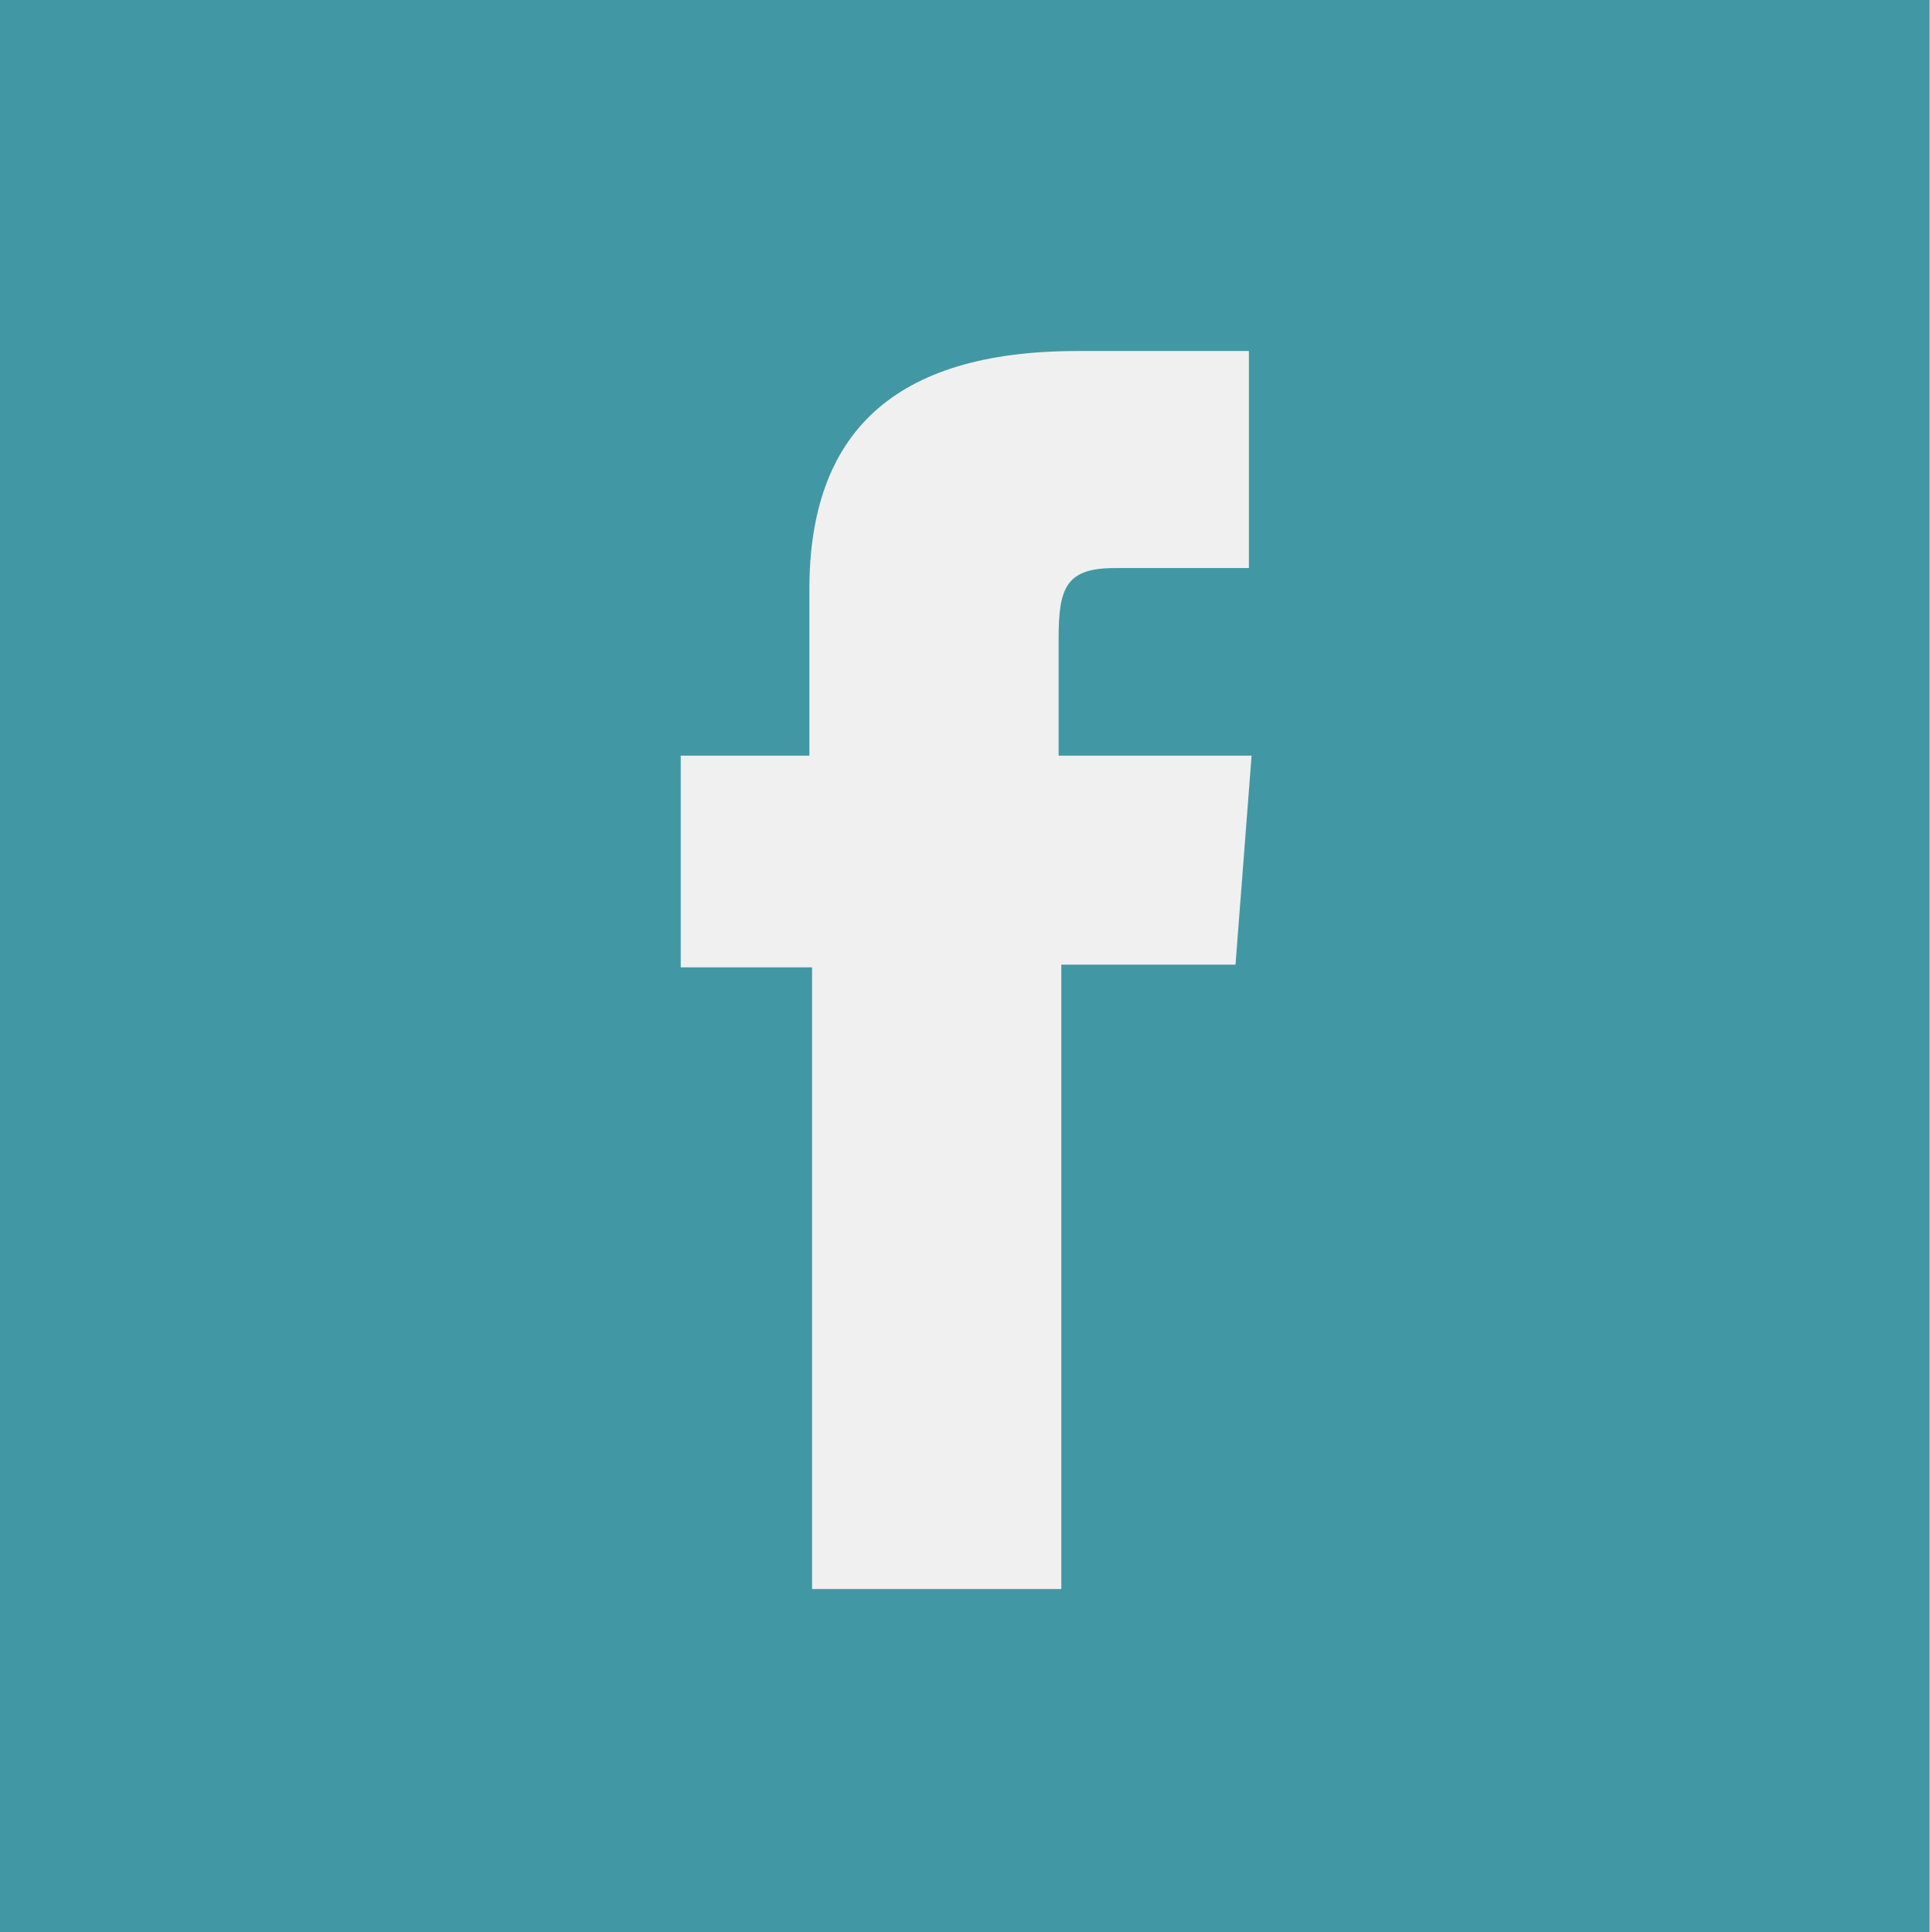
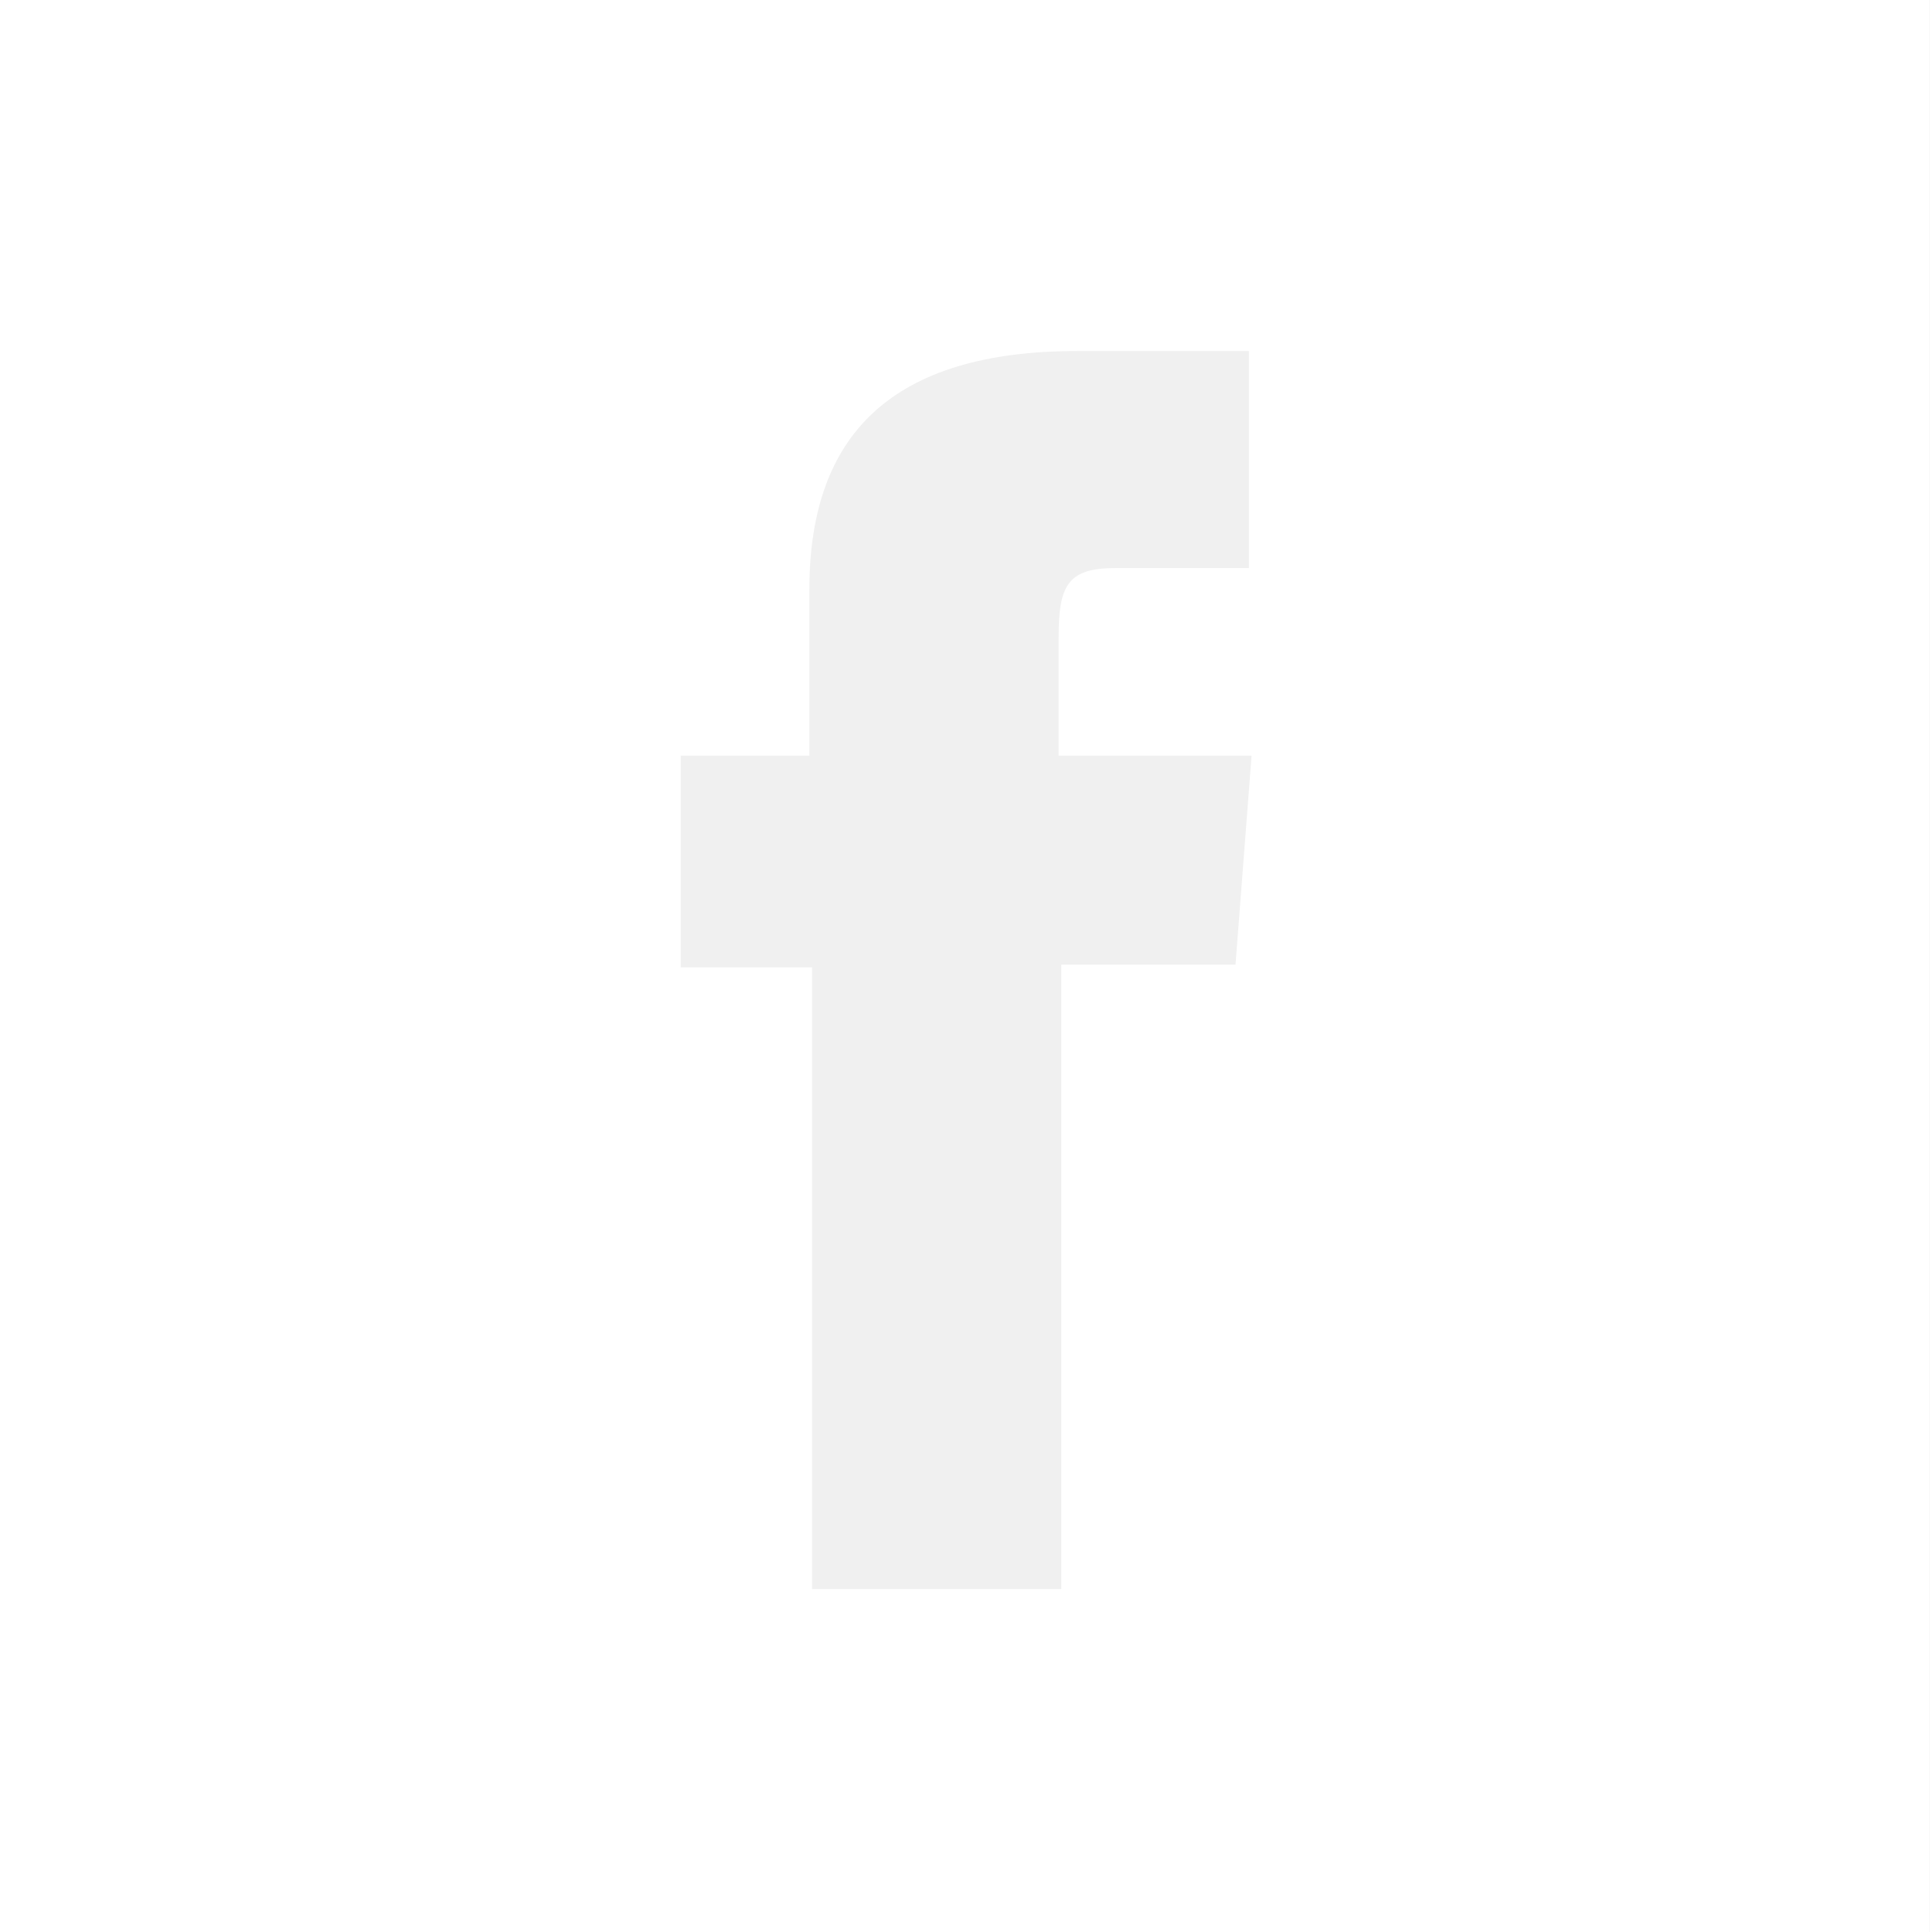
<svg xmlns="http://www.w3.org/2000/svg" viewBox="0 0 72 72.1">
  <defs>
-     <style>.cls-1{fill:#4198a4;}</style>
+     <style>.cls-1{fill:#fff;}</style>
  </defs>
  <g id="Layer_2" data-name="Layer 2">
    <g id="Layer_1-2" data-name="Layer 1">
      <path class="cls-1" d="M72,0H0V72.1H72ZM30.3,59.3V36.1H25.4V28.2h4.8V22c0-5.8,3.1-8.9,10-8.9h6.4v8.1h-5c-1.8,0-2.1.7-2.1,2.6v4.4h7.2L46.1,36H39.6V59.3Z" />
    </g>
  </g>
</svg>
